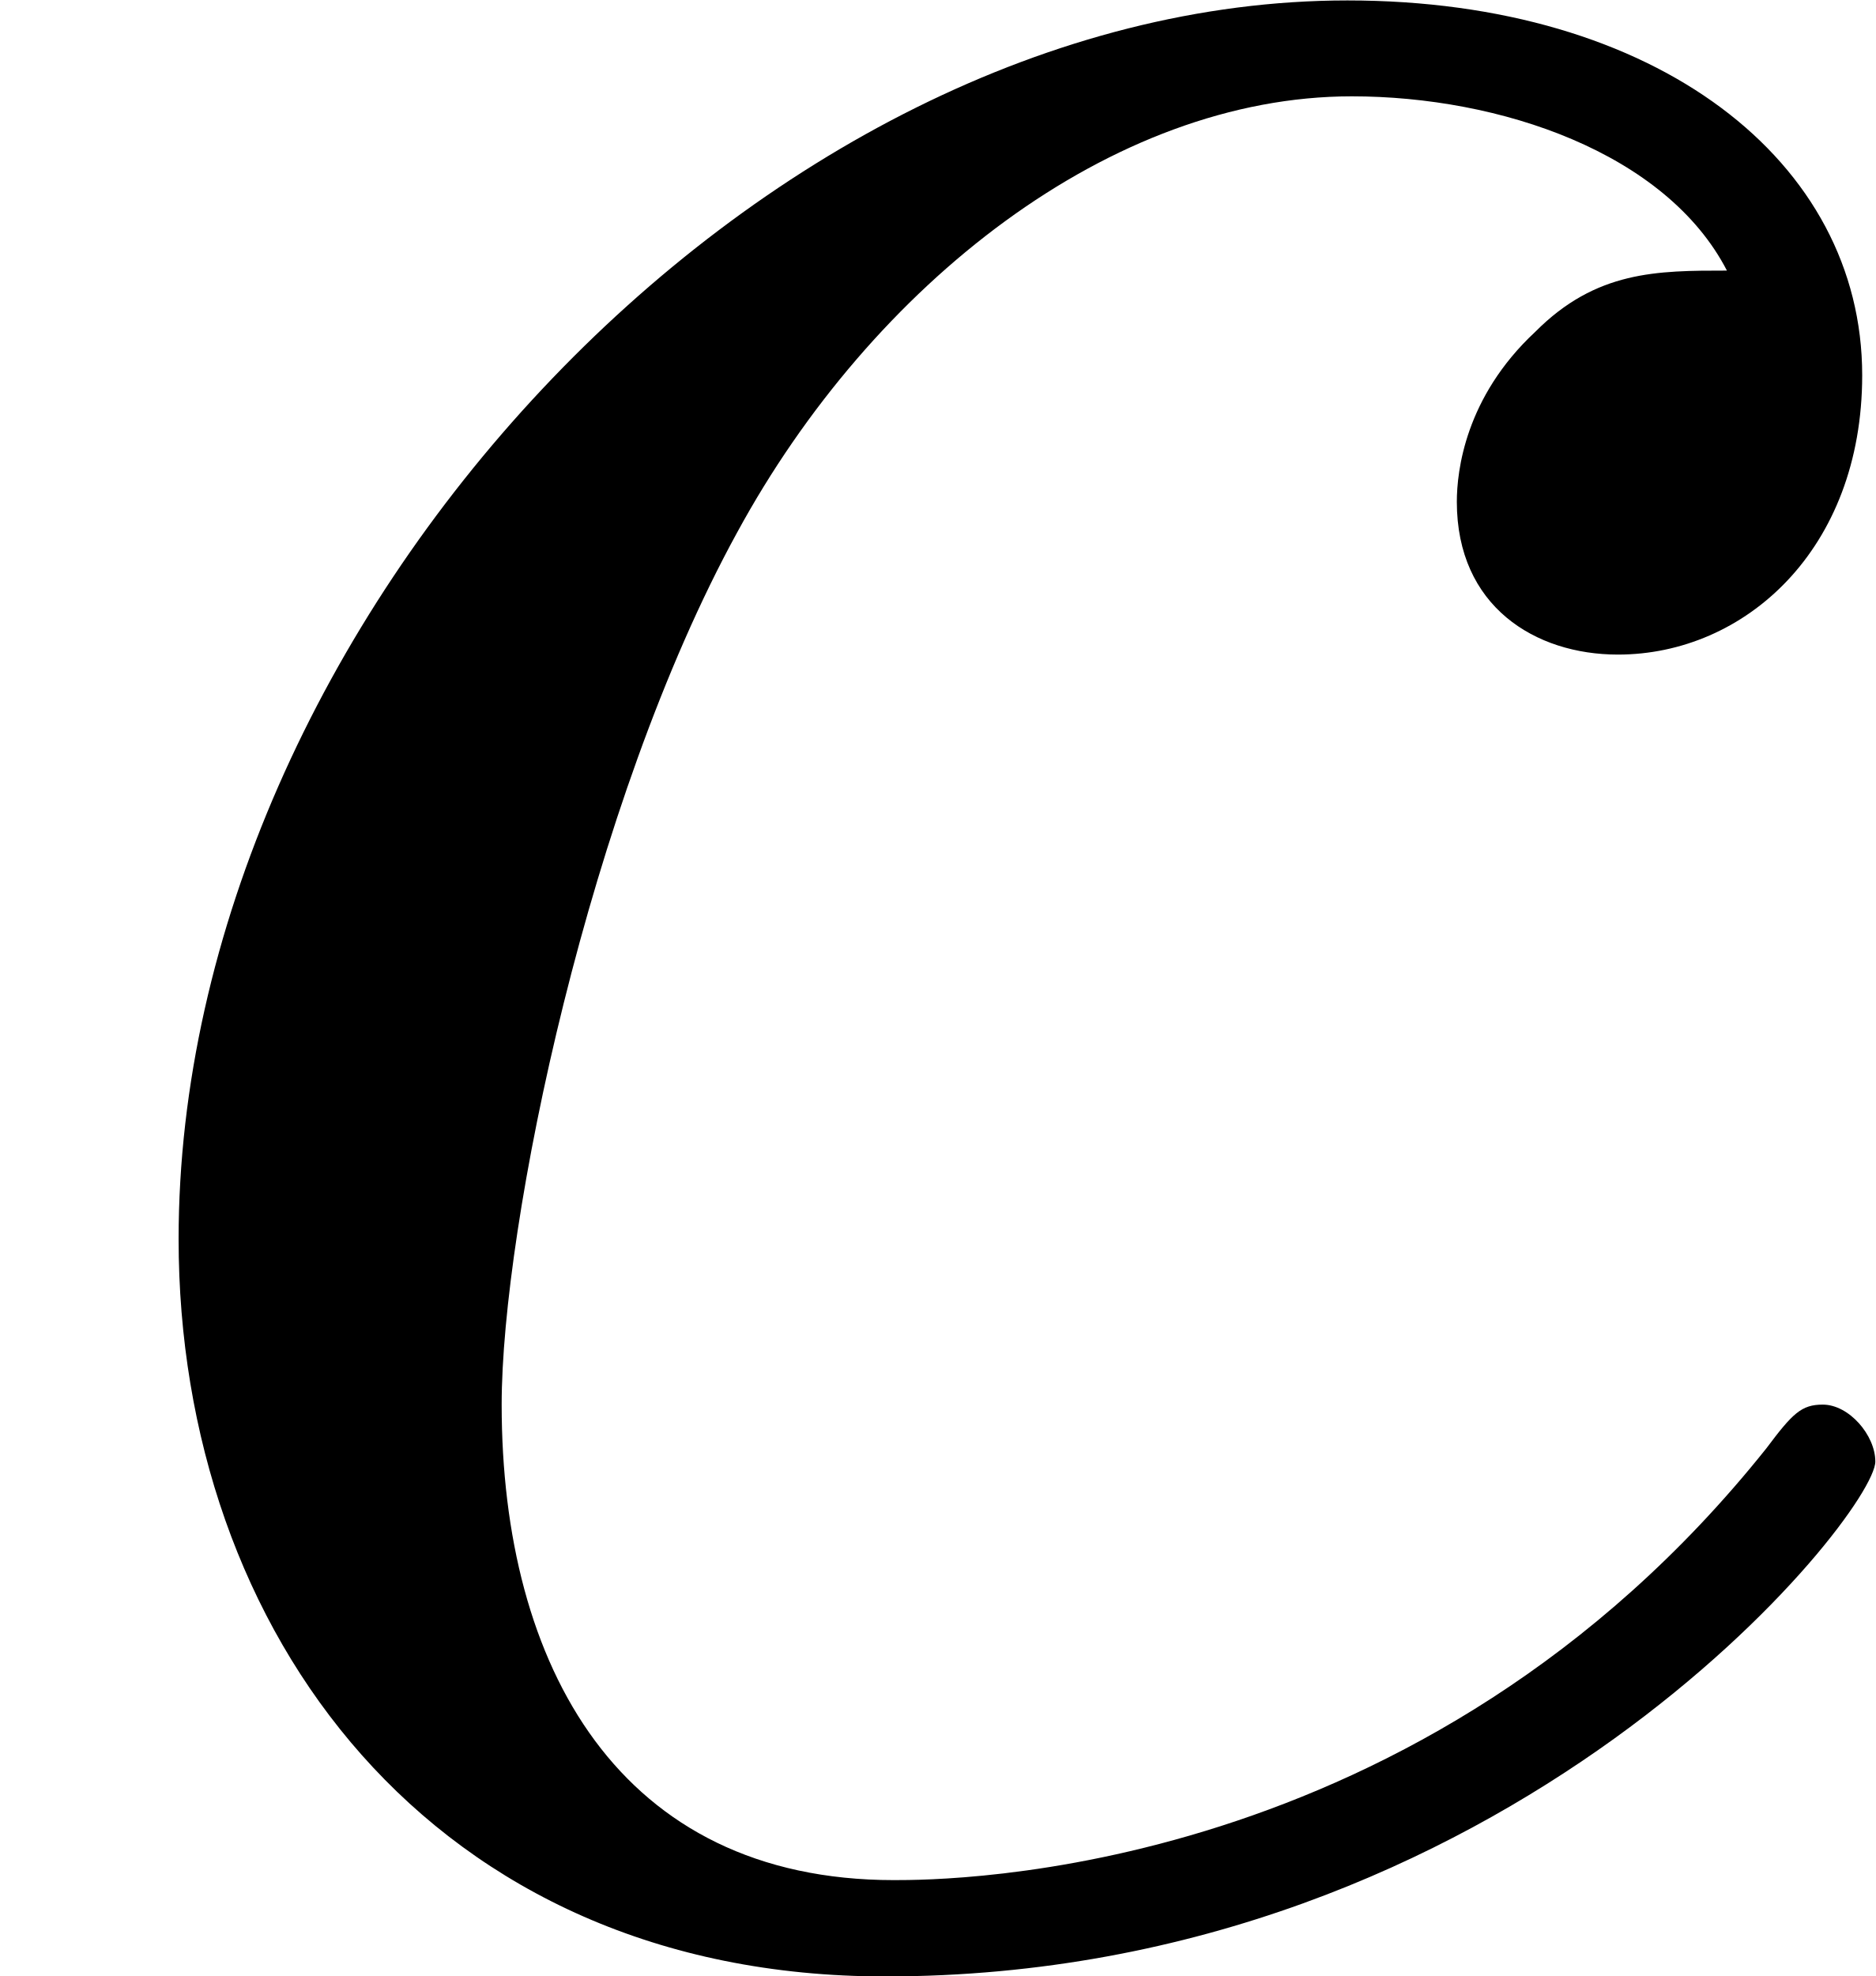
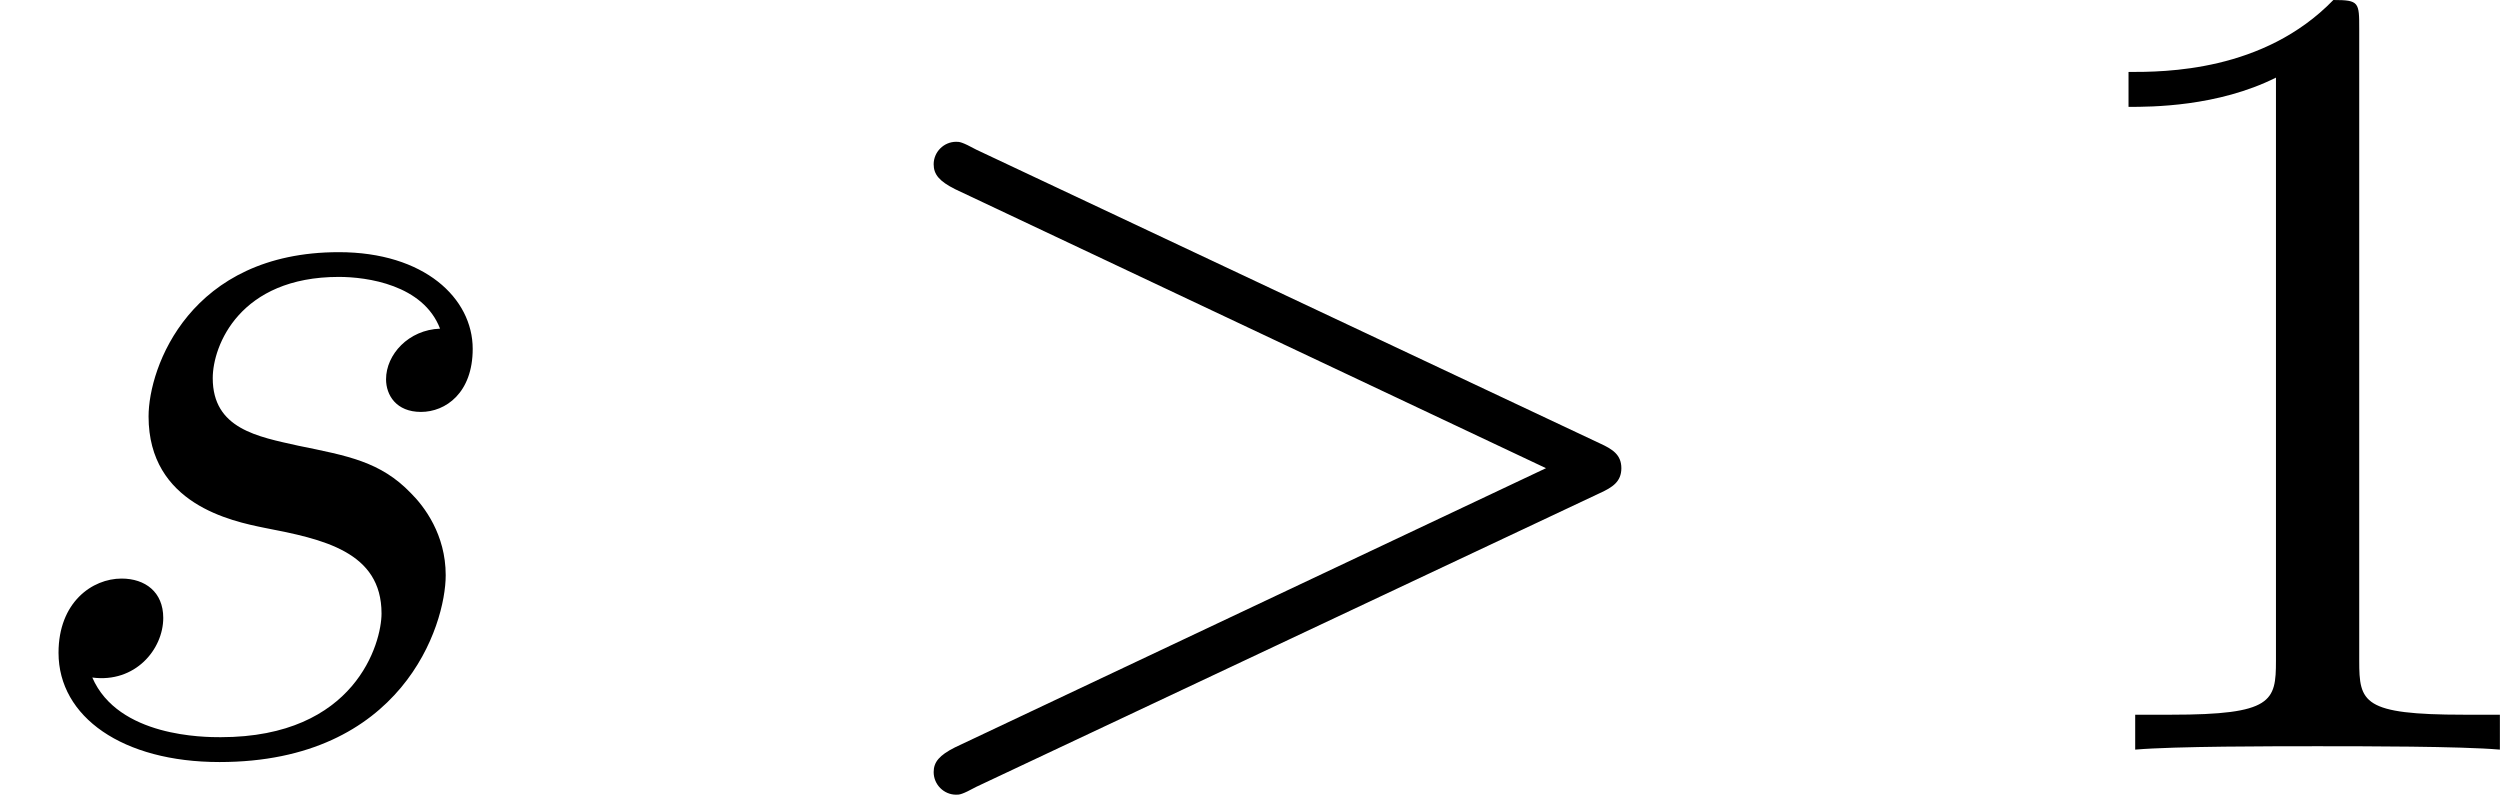
- <svg xmlns="http://www.w3.org/2000/svg" xmlns:xlink="http://www.w3.org/1999/xlink" version="1.1" width="4.284pt" height="4.513pt" viewBox="-3.056 58.361 4.284 4.513">
+ <svg xmlns="http://www.w3.org/2000/svg" xmlns:xlink="http://www.w3.org/1999/xlink" version="1.1" width="22.128pt" height="7.034pt" viewBox="-3.056 56.13 22.128 7.034">
  <defs>
-     <path id="g4-99" d="M3.945-3.786C3.786-3.786 3.646-3.786 3.507-3.646C3.347-3.497 3.328-3.328 3.328-3.258C3.328-3.019 3.507-2.909 3.696-2.909C3.985-2.909 4.254-3.148 4.254-3.547C4.254-4.035 3.786-4.403 3.078-4.403C1.733-4.403 .408-2.979 .408-1.574C.408-.677 .986 .11 2.022 .11C3.447 .11 4.284-.946 4.284-1.066C4.284-1.126 4.224-1.196 4.164-1.196C4.115-1.196 4.095-1.176 4.035-1.096C3.248-.11 2.162-.11 2.042-.11C1.415-.11 1.146-.598 1.146-1.196C1.146-1.604 1.345-2.57 1.684-3.188C1.993-3.756 2.54-4.184 3.088-4.184C3.427-4.184 3.806-4.055 3.945-3.786Z" />
+     <path id="g4-62" d="M6.725-2.271C6.834-2.321 6.914-2.371 6.914-2.491S6.834-2.66 6.725-2.71L1.205-5.31C1.076-5.38 1.056-5.38 1.026-5.38C.917-5.38 .827-5.29 .827-5.181C.827-5.091 .877-5.031 1.016-4.961L6.247-2.491L1.016-.02C.877 .05 .827 .11 .827 .199C.827 .309 .917 .399 1.026 .399C1.056 .399 1.076 .399 1.205 .329L6.725-2.271Z" />
+     <path id="g4-115" d="M3.895-3.726C3.616-3.716 3.417-3.497 3.417-3.278C3.417-3.138 3.507-2.989 3.726-2.989S4.184-3.158 4.184-3.547C4.184-3.995 3.756-4.403 2.999-4.403C1.684-4.403 1.315-3.387 1.315-2.949C1.315-2.172 2.052-2.022 2.341-1.963C2.859-1.863 3.377-1.753 3.377-1.205C3.377-.946 3.148-.11 1.953-.11C1.813-.11 1.046-.11 .817-.638C1.196-.588 1.445-.887 1.445-1.166C1.445-1.395 1.285-1.514 1.076-1.514C.817-1.514 .518-1.305 .518-.857C.518-.289 1.086 .11 1.943 .11C3.557 .11 3.945-1.096 3.945-1.544C3.945-1.903 3.756-2.152 3.636-2.271C3.367-2.55 3.078-2.6 2.64-2.69C2.281-2.77 1.883-2.839 1.883-3.288C1.883-3.577 2.122-4.184 2.999-4.184C3.248-4.184 3.746-4.115 3.895-3.726Z" />
+     <path id="g6-49" d="M2.929-6.376C2.929-6.615 2.929-6.635 2.7-6.635C2.082-5.998 1.205-5.998 .887-5.998V-5.689C1.086-5.689 1.674-5.689 2.192-5.948V-.787C2.192-.428 2.162-.309 1.265-.309H.946V0C1.295-.03 2.162-.03 2.56-.03S3.826-.03 4.174 0V-.309H3.856C2.959-.309 2.929-.418 2.929-.787V-6.376Z" />
  </defs>
  <g id="page1">
-     <use x="-3.056" y="62.765" xlink:href="#g4-99" />
+     <use x="-3.056" y="62.765" xlink:href="#g4-115" />
+     <use x="4.381" y="62.765" xlink:href="#g4-62" />
+     <use x="14.897" y="62.765" xlink:href="#g6-49" />
  </g>
</svg>
